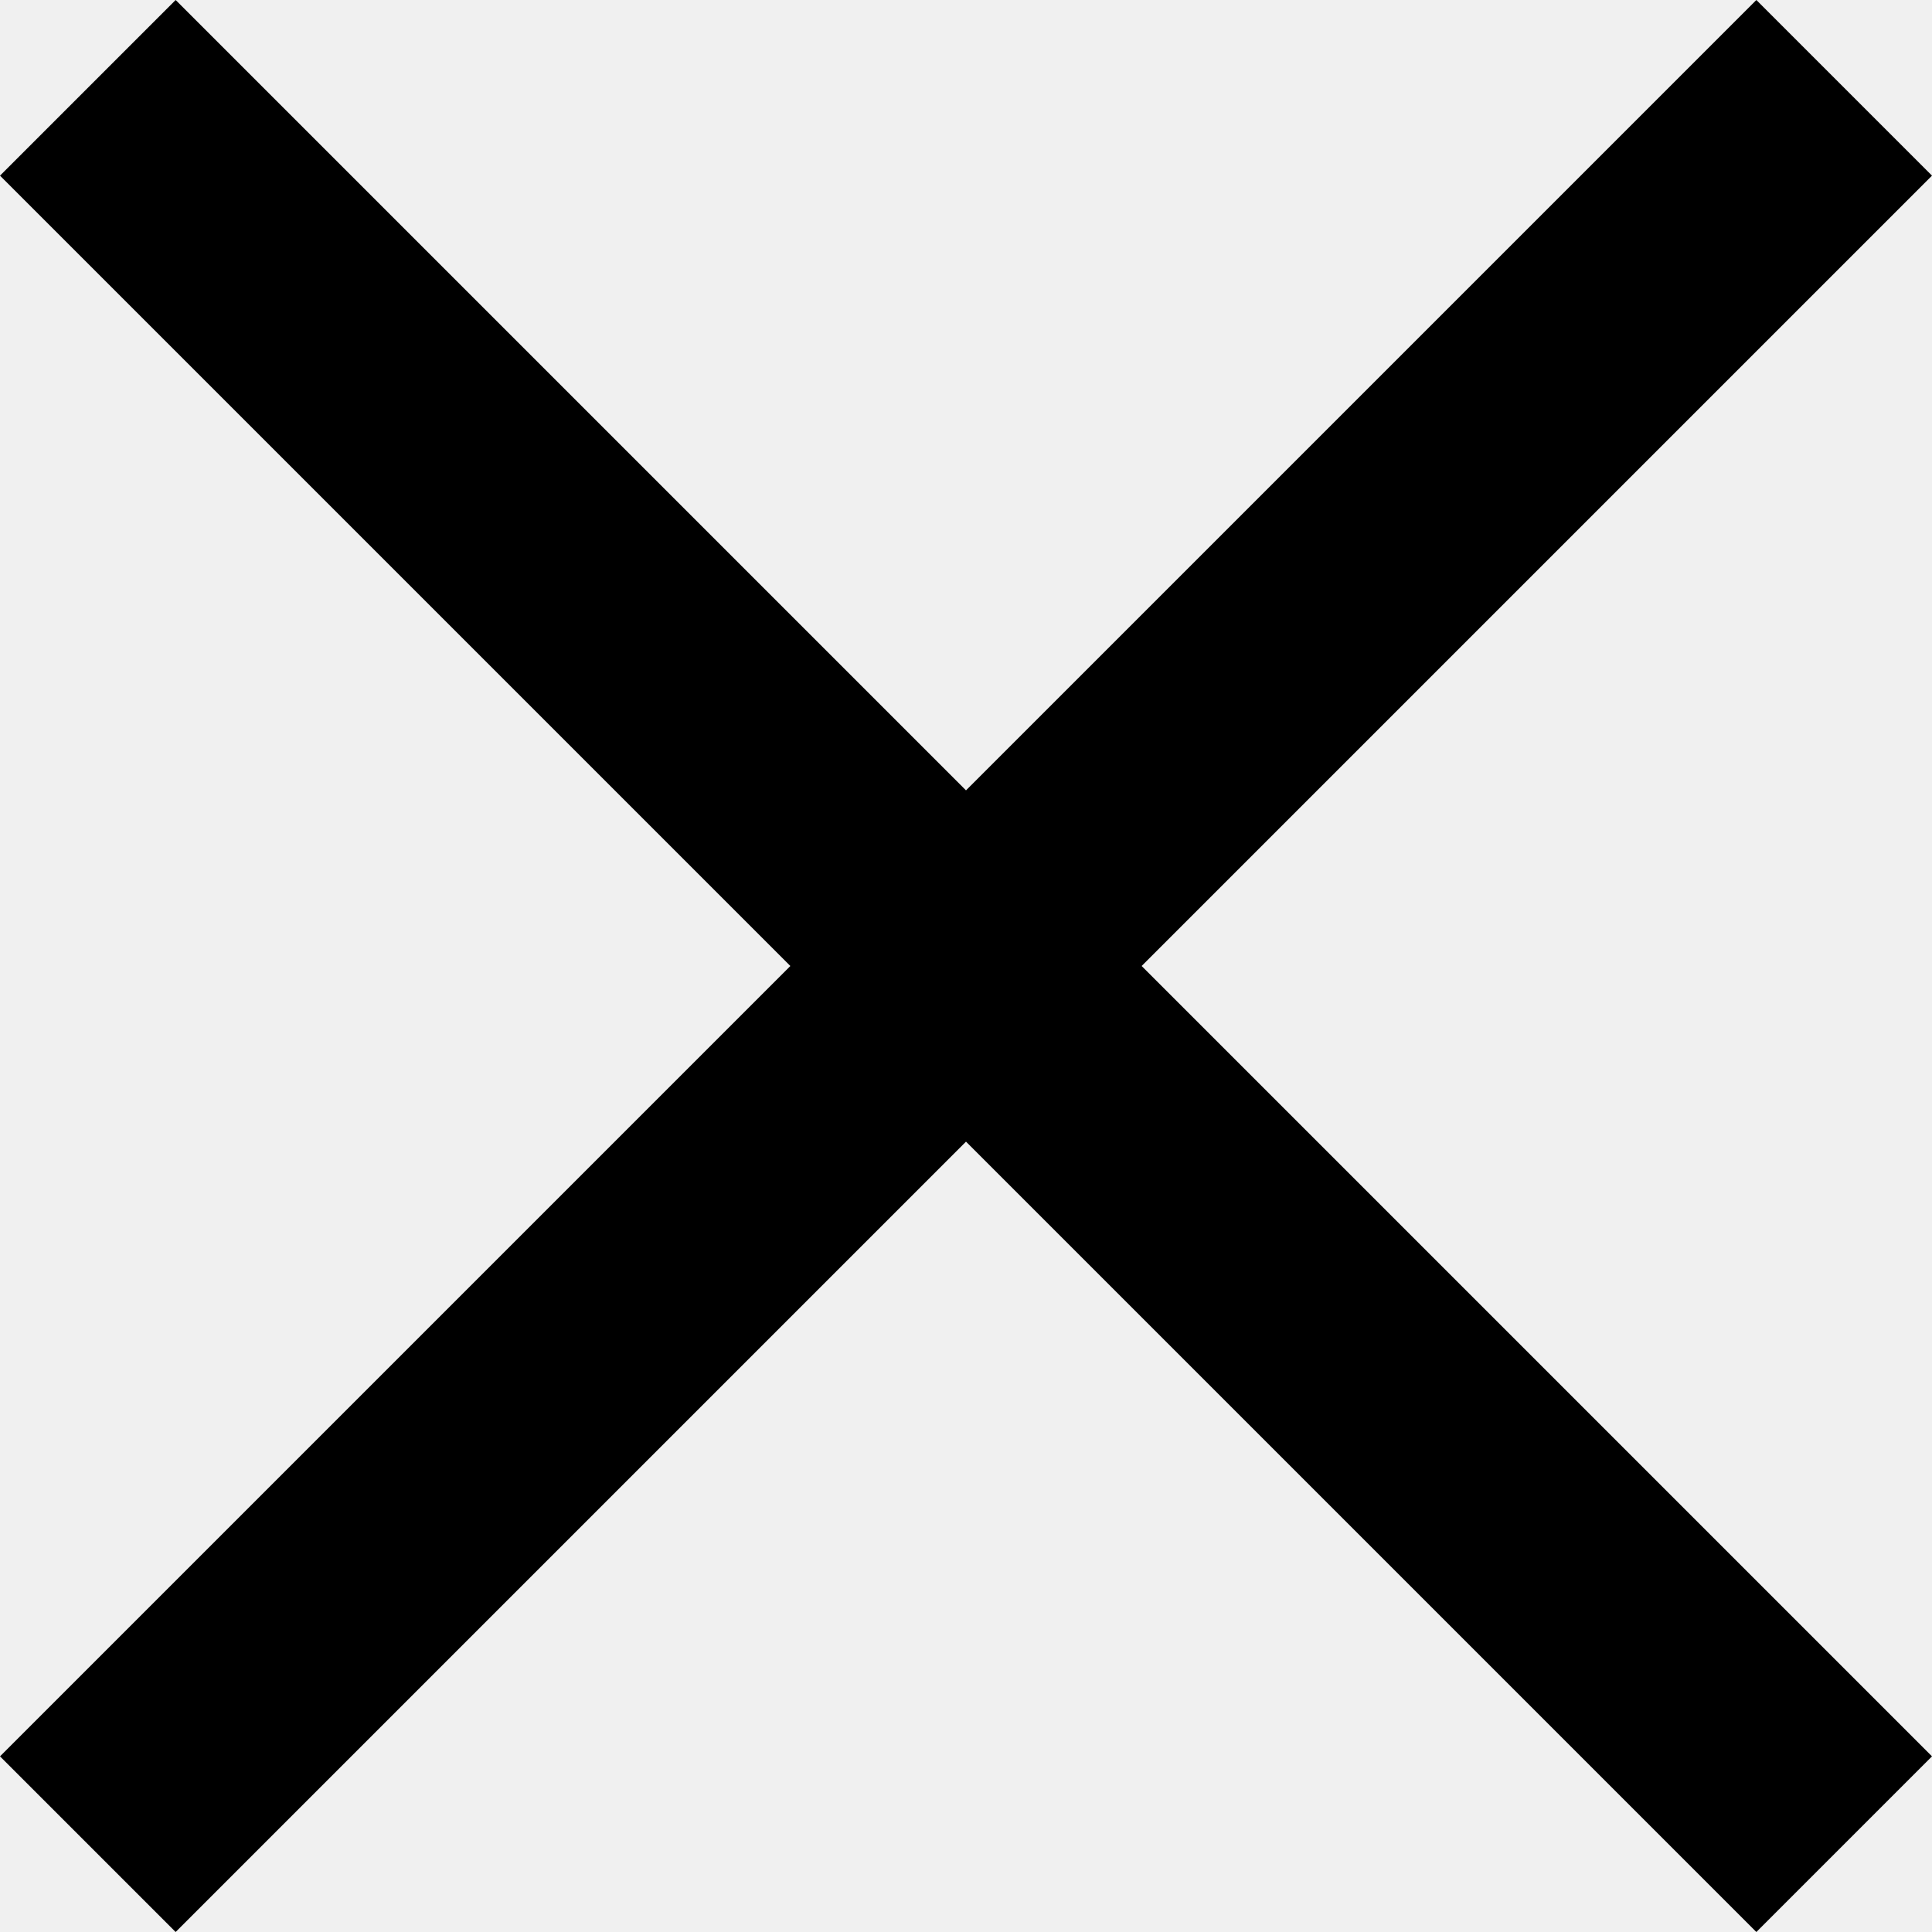
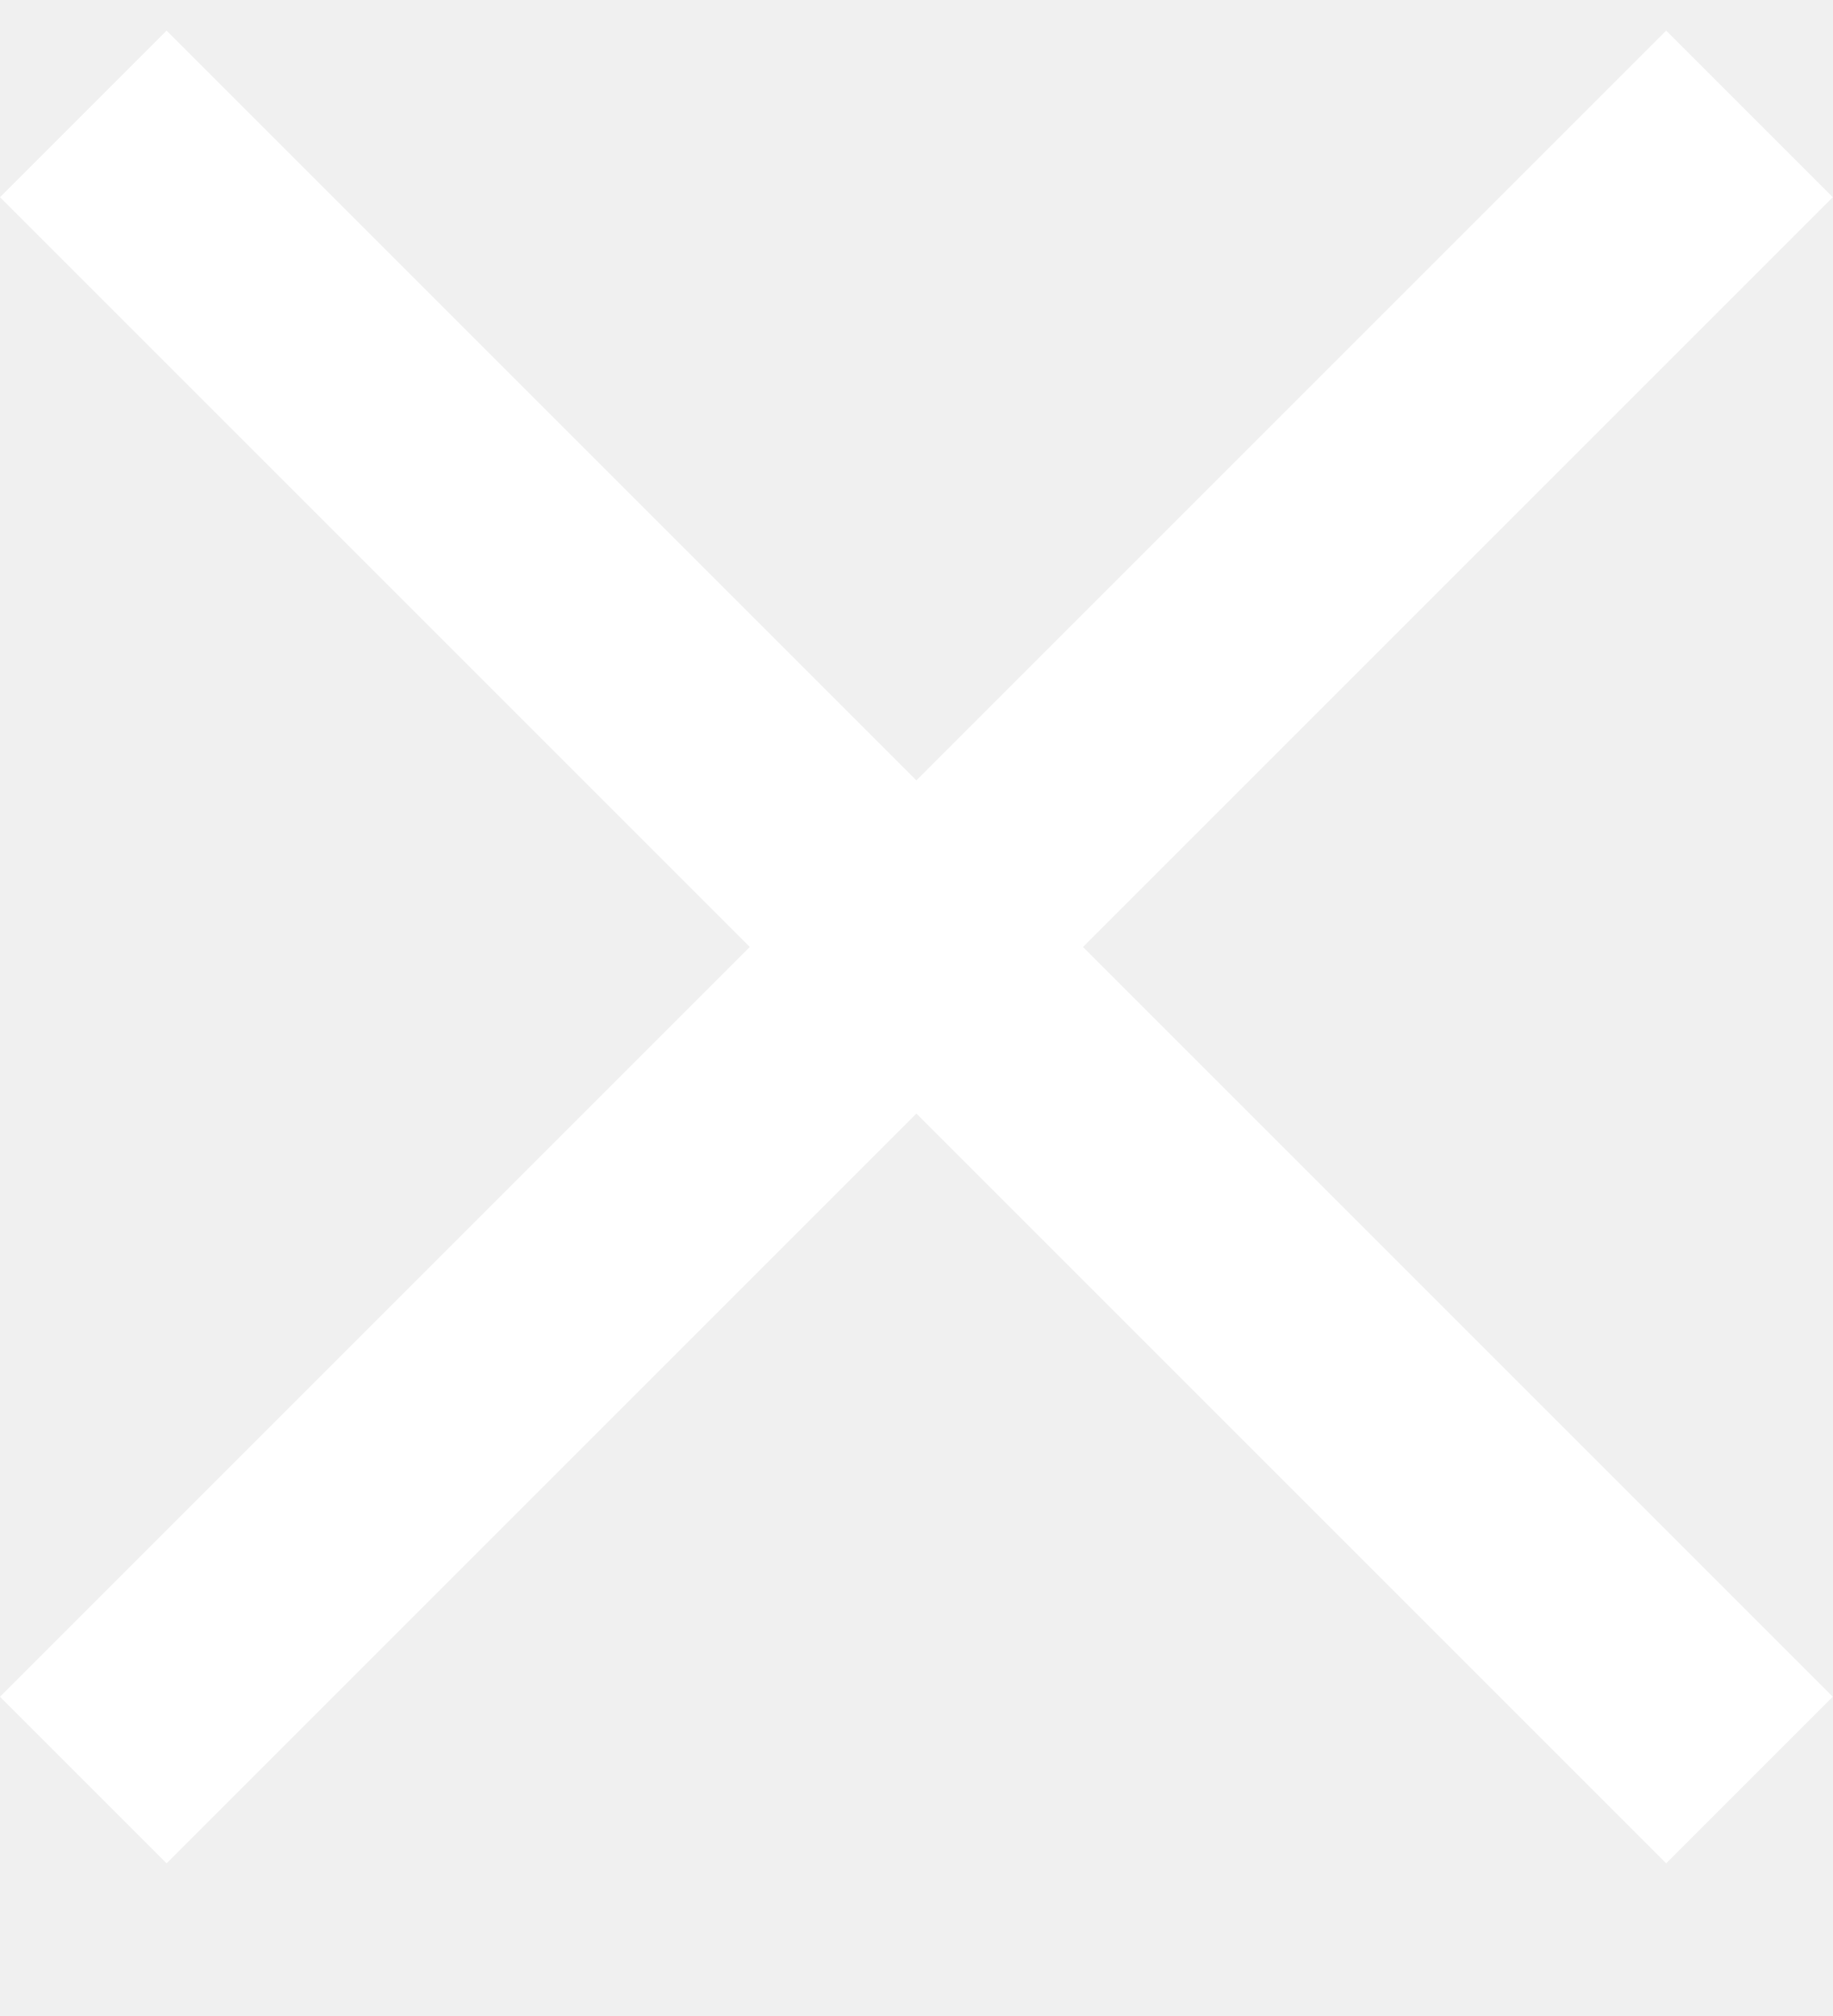
- <svg xmlns="http://www.w3.org/2000/svg" width="11" height="11" fill="none">
-   <g clip-path="url(#a)">
-     <path fill="#000" d="m11 1-1-1-4.5 4.5L1 0 0 1l4.5 4.5L0 10l1 1 4.5-4.5L10 11l1-1-4.5-4.5L11 1Z" />
+ <svg xmlns="http://www.w3.org/2000/svg" width="10" height="11" viewBox="0 0 10 11" fill="none">
+   <g id="cross">
+     <path id="Vector" d="M10 1.076L9.091 0.167L5 4.258L0.909 0.167L0 1.076L4.091 5.167L0 9.258L0.909 10.167L5 6.076L9.091 10.167L10 9.258L5.909 5.167L10 1.076Z" fill="white" />
  </g>
-   <defs>
-     <clipPath id="a">
-       <path fill="#fff" d="M0 0h11v11H0z" />
-     </clipPath>
-   </defs>
</svg>
